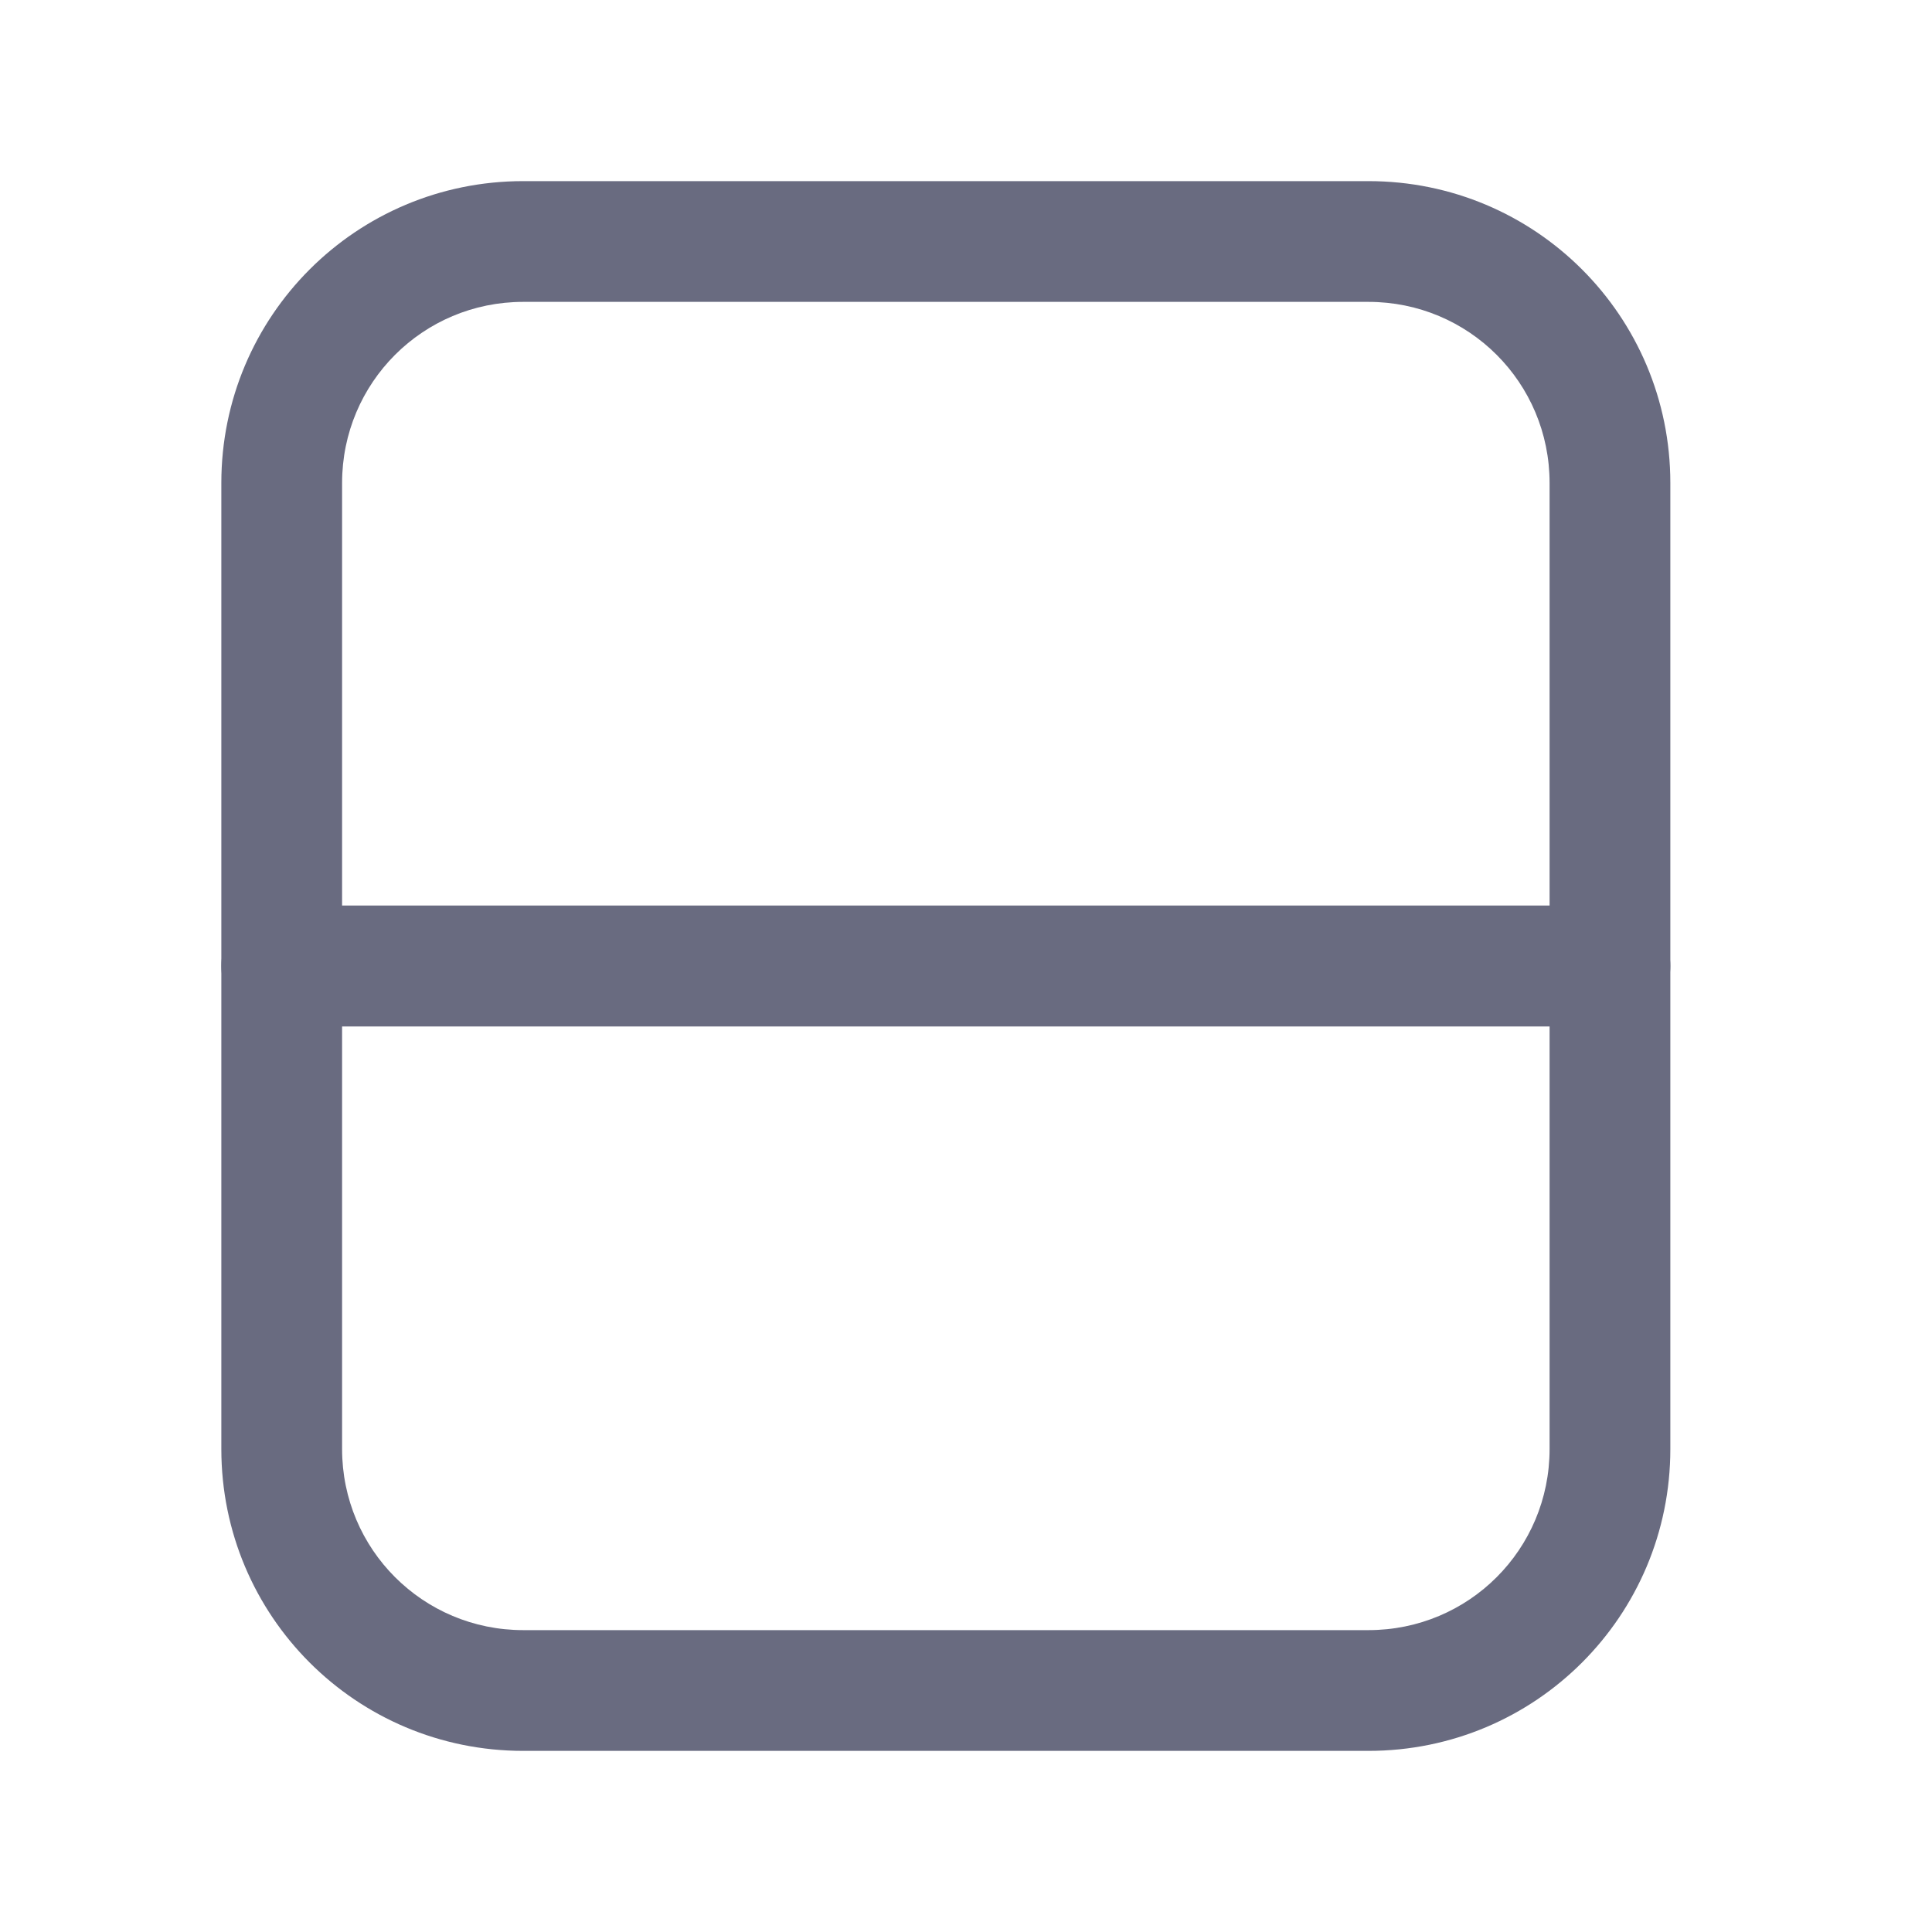
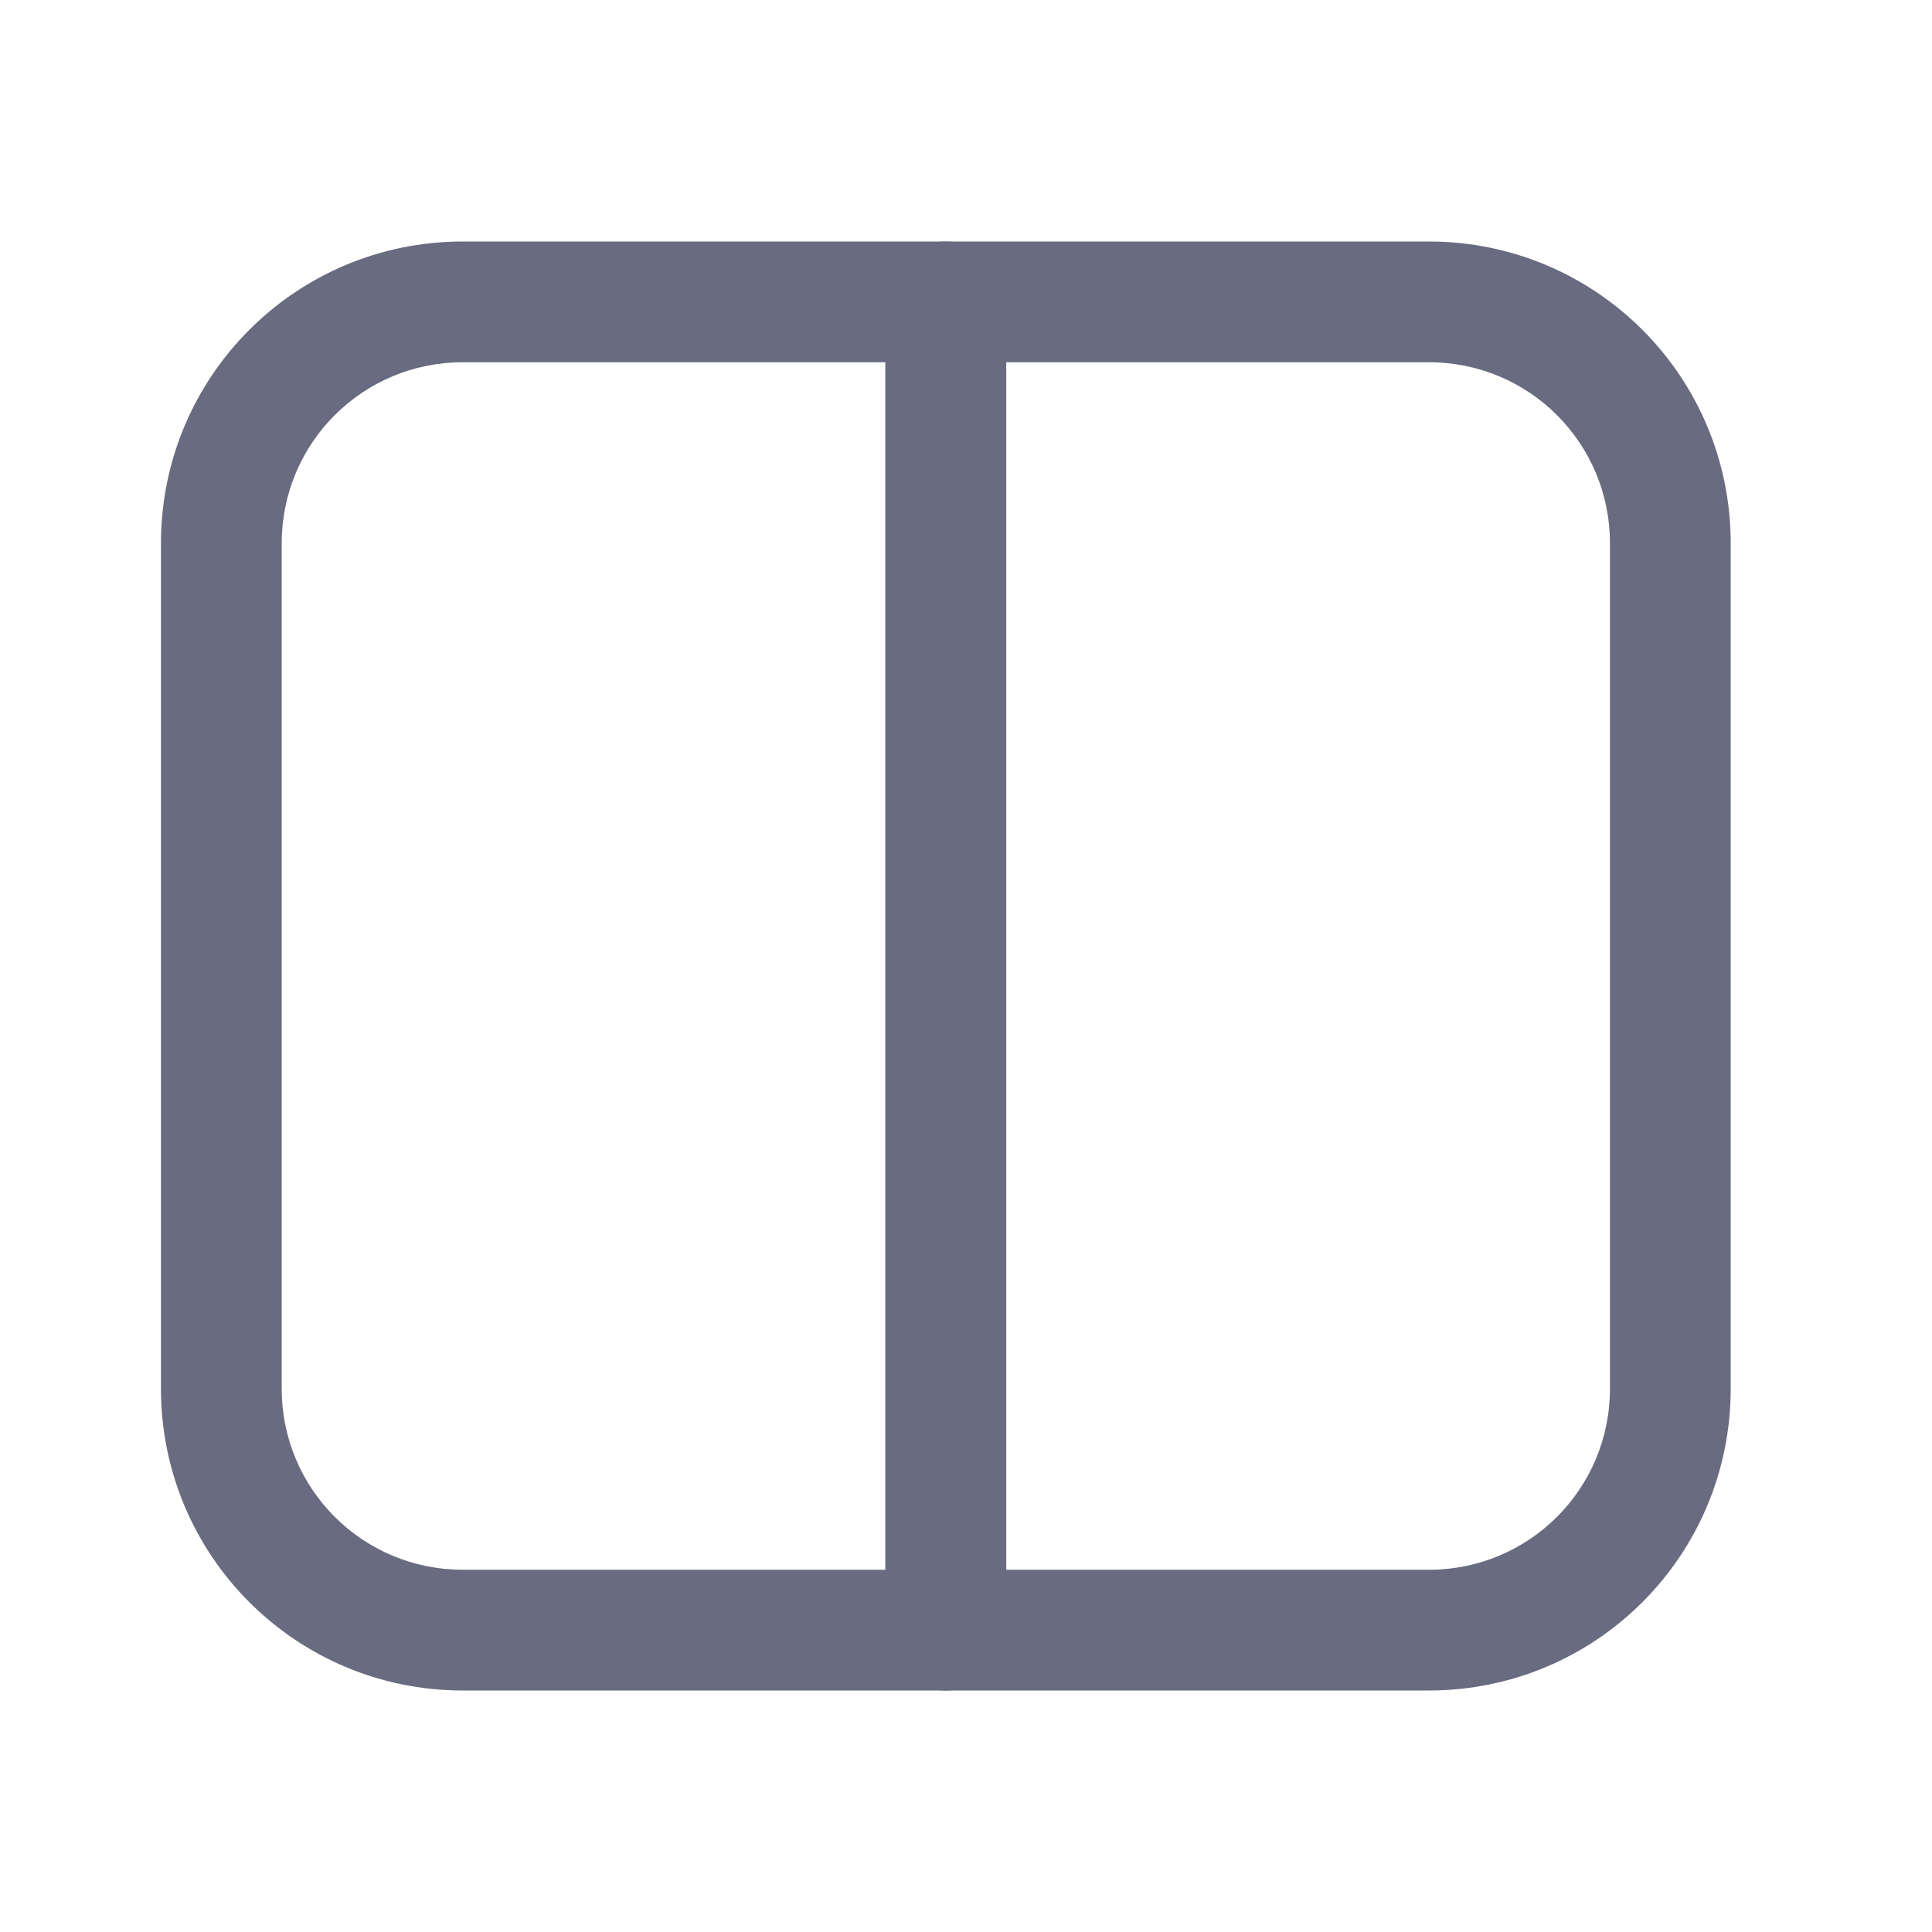
<svg xmlns="http://www.w3.org/2000/svg" width="16" height="16" viewBox="0 0 16 16" fill="none">
-   <path fill-rule="evenodd" clip-rule="evenodd" d="M13.167 7.5C13.195 7.5 13.222 7.502 13.249 7.507C13.276 7.502 13.305 7.5 13.333 7.5C13.609 7.5 13.833 7.724 13.833 8L13.833 12C13.833 13.383 12.716 14.5 11.333 14.5L4.333 14.5C2.95 14.5 1.833 13.383 1.833 12L1.833 8C1.833 7.724 2.057 7.5 2.333 7.5C2.362 7.5 2.39 7.502 2.418 7.507C2.444 7.502 2.472 7.5 2.5 7.5L13.167 7.5ZM11.333 13.5C12.164 13.5 12.833 12.831 12.833 12L12.833 8.5L2.833 8.5L2.833 12C2.833 12.831 3.503 13.5 4.333 13.5L11.333 13.5Z" fill="#696B80" />
-   <path fill-rule="evenodd" clip-rule="evenodd" d="M13.249 8.493C13.276 8.498 13.305 8.5 13.333 8.5C13.609 8.5 13.833 8.276 13.833 8L13.833 4C13.833 2.617 12.716 1.5 11.333 1.5L4.333 1.5C2.95 1.5 1.833 2.617 1.833 4L1.833 8C1.833 8.276 2.057 8.5 2.333 8.5C2.362 8.5 2.39 8.498 2.418 8.493C2.444 8.498 2.472 8.5 2.5 8.5L13.167 8.5C13.195 8.5 13.222 8.498 13.249 8.493ZM12.833 4C12.833 3.169 12.164 2.5 11.333 2.5L4.333 2.5C3.503 2.5 2.833 3.169 2.833 4L2.833 7.5L12.833 7.5L12.833 4Z" fill="#696B80" />
+   <path fill-rule="evenodd" clip-rule="evenodd" d="M7.333 2.667C7.333 2.639 7.336 2.611 7.34 2.584C7.336 2.557 7.333 2.529 7.333 2.5C7.333 2.224 7.557 2 7.833 2H11.833C13.216 2 14.333 3.117 14.333 4.5V11.5C14.333 12.883 13.216 14 11.833 14H7.833C7.557 14 7.333 13.776 7.333 13.5C7.333 13.471 7.336 13.443 7.34 13.416C7.336 13.389 7.333 13.361 7.333 13.333L7.333 2.667ZM13.333 4.5C13.333 3.669 12.664 3 11.833 3H8.333L8.333 13H11.833C12.664 13 13.333 12.331 13.333 11.5V4.5Z" fill="#696B80" />
+   <path fill-rule="evenodd" clip-rule="evenodd" d="M8.326 2.584C8.331 2.557 8.333 2.529 8.333 2.5C8.333 2.224 8.11 2 7.833 2H3.833C2.451 2 1.333 3.117 1.333 4.5V11.5C1.333 12.883 2.451 14 3.833 14H7.833C8.11 14 8.333 13.776 8.333 13.5C8.333 13.471 8.331 13.443 8.326 13.416C8.331 13.389 8.333 13.361 8.333 13.333L8.333 2.667C8.333 2.639 8.331 2.611 8.326 2.584ZM3.833 3C3.003 3 2.333 3.669 2.333 4.5V11.5C2.333 12.331 3.003 13 3.833 13H7.333L7.333 3H3.833Z" fill="#696B80" />
</svg>
